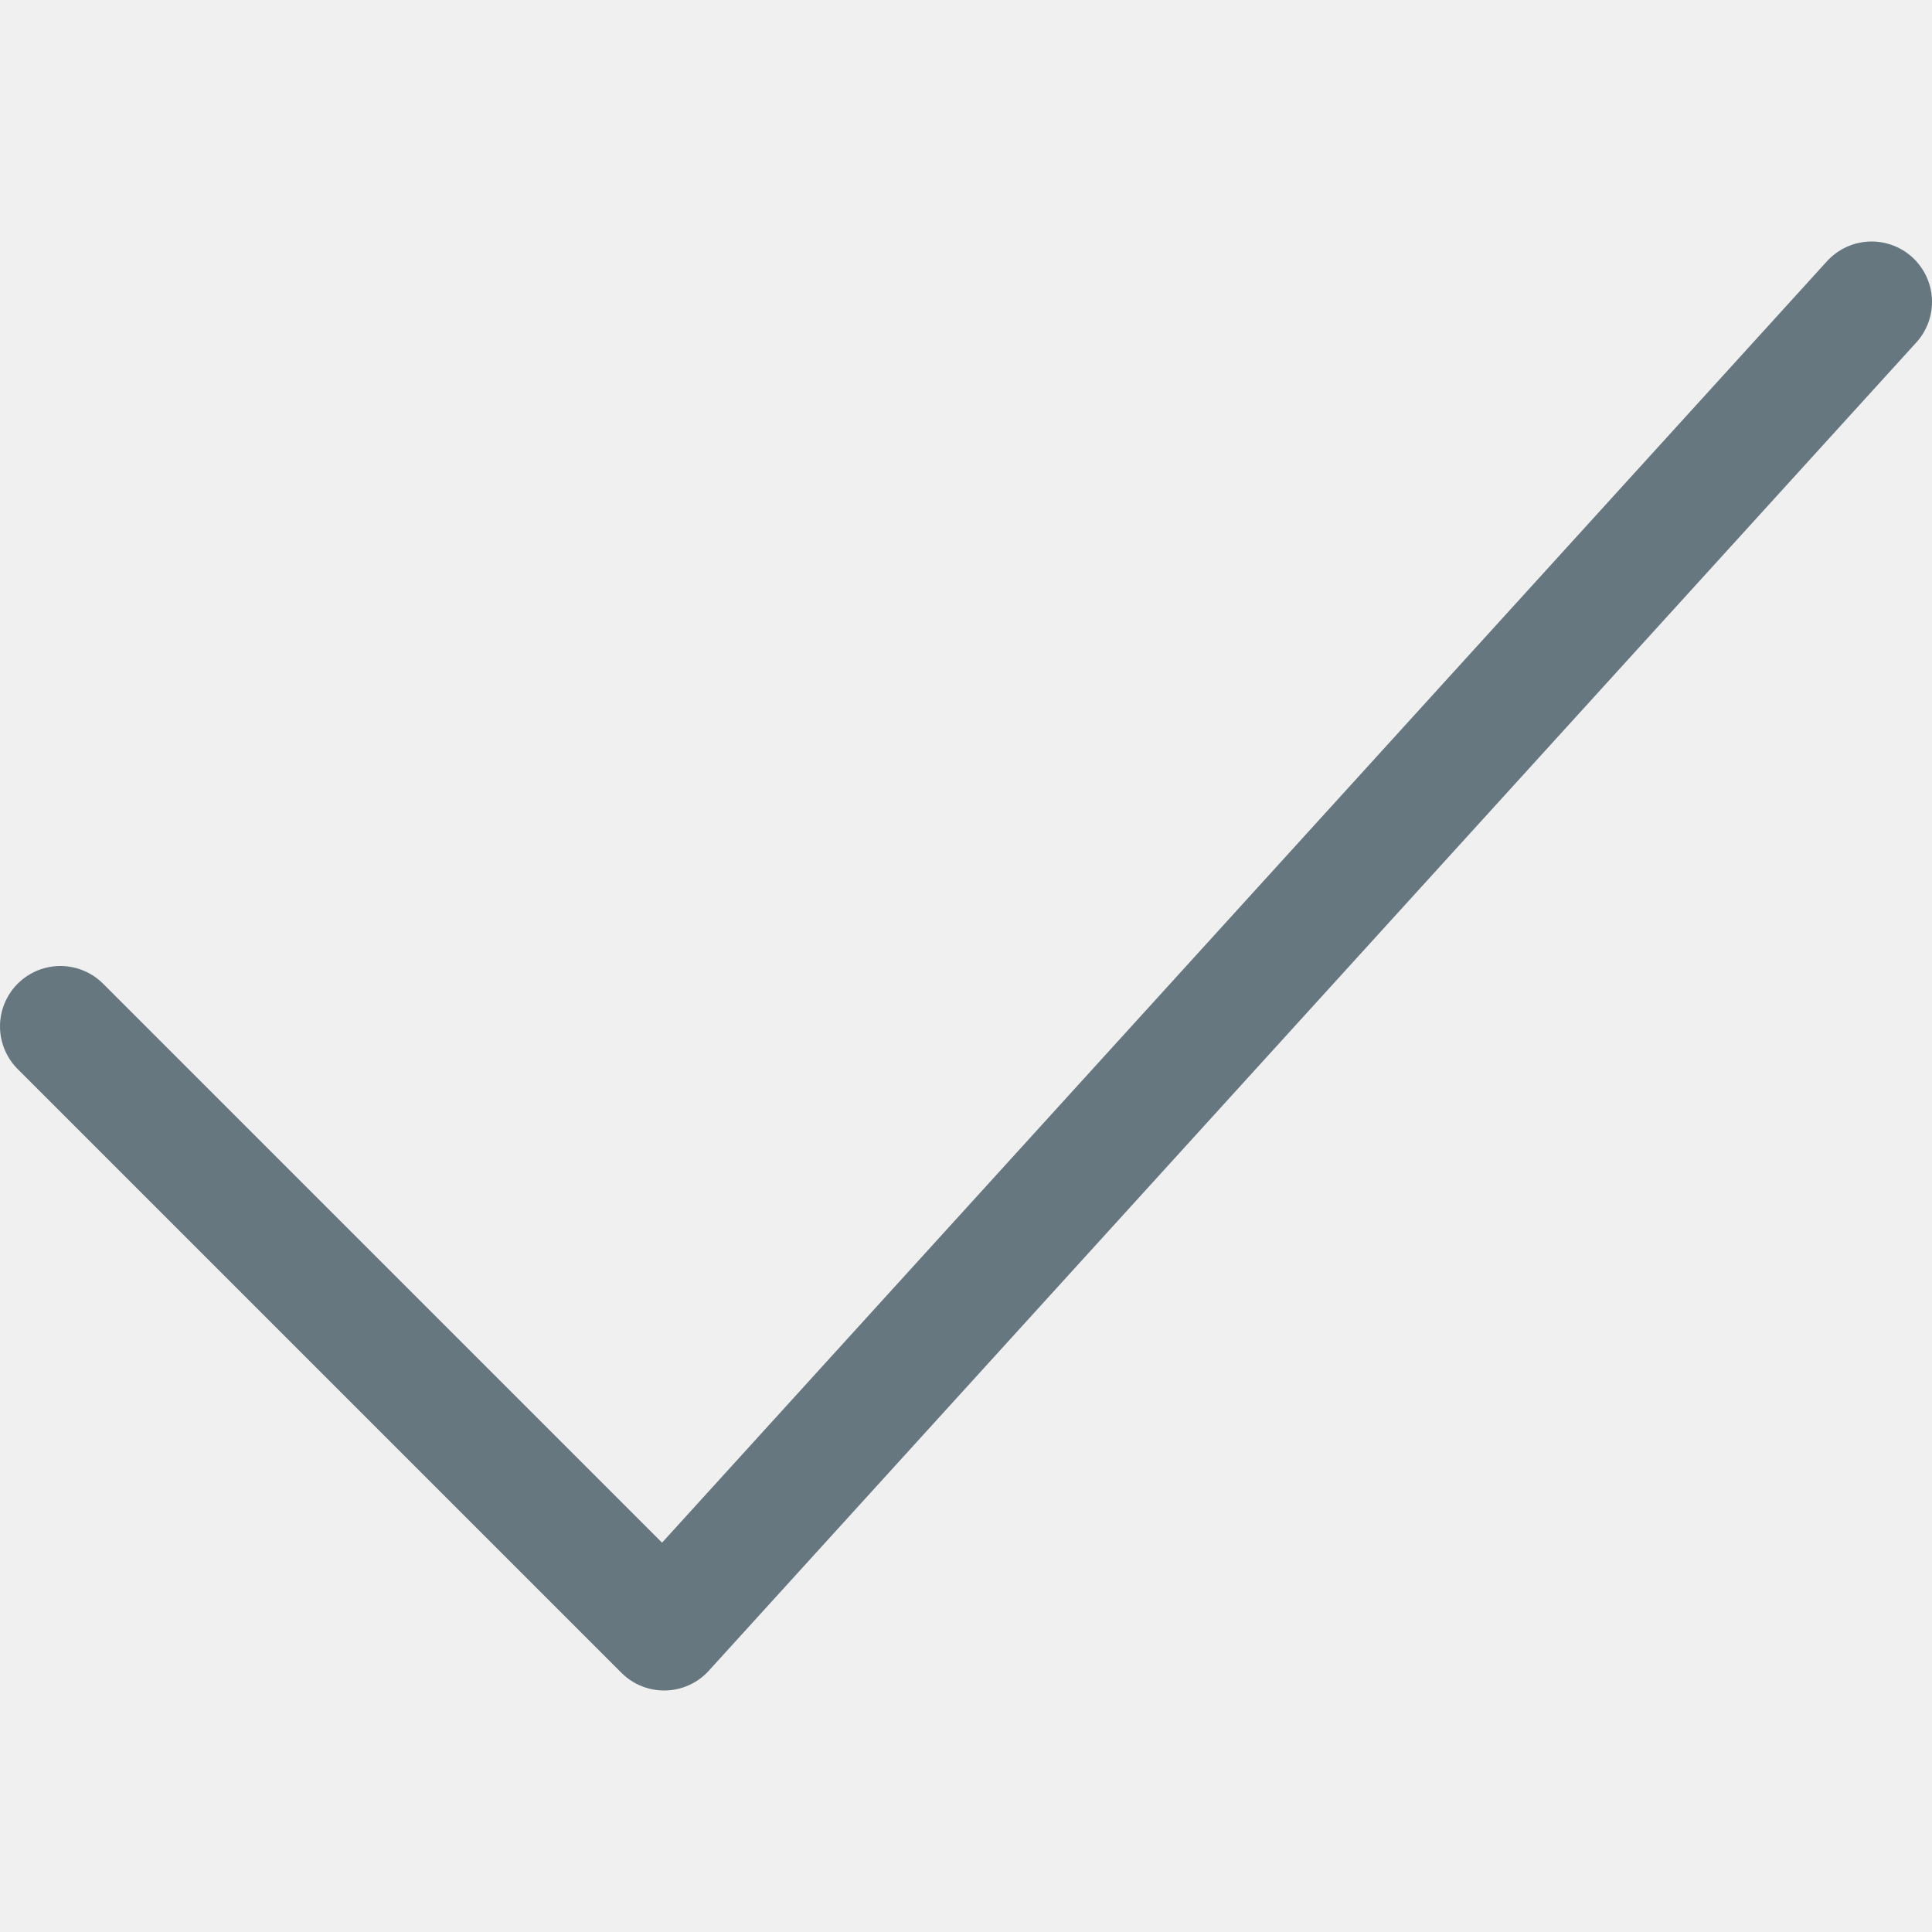
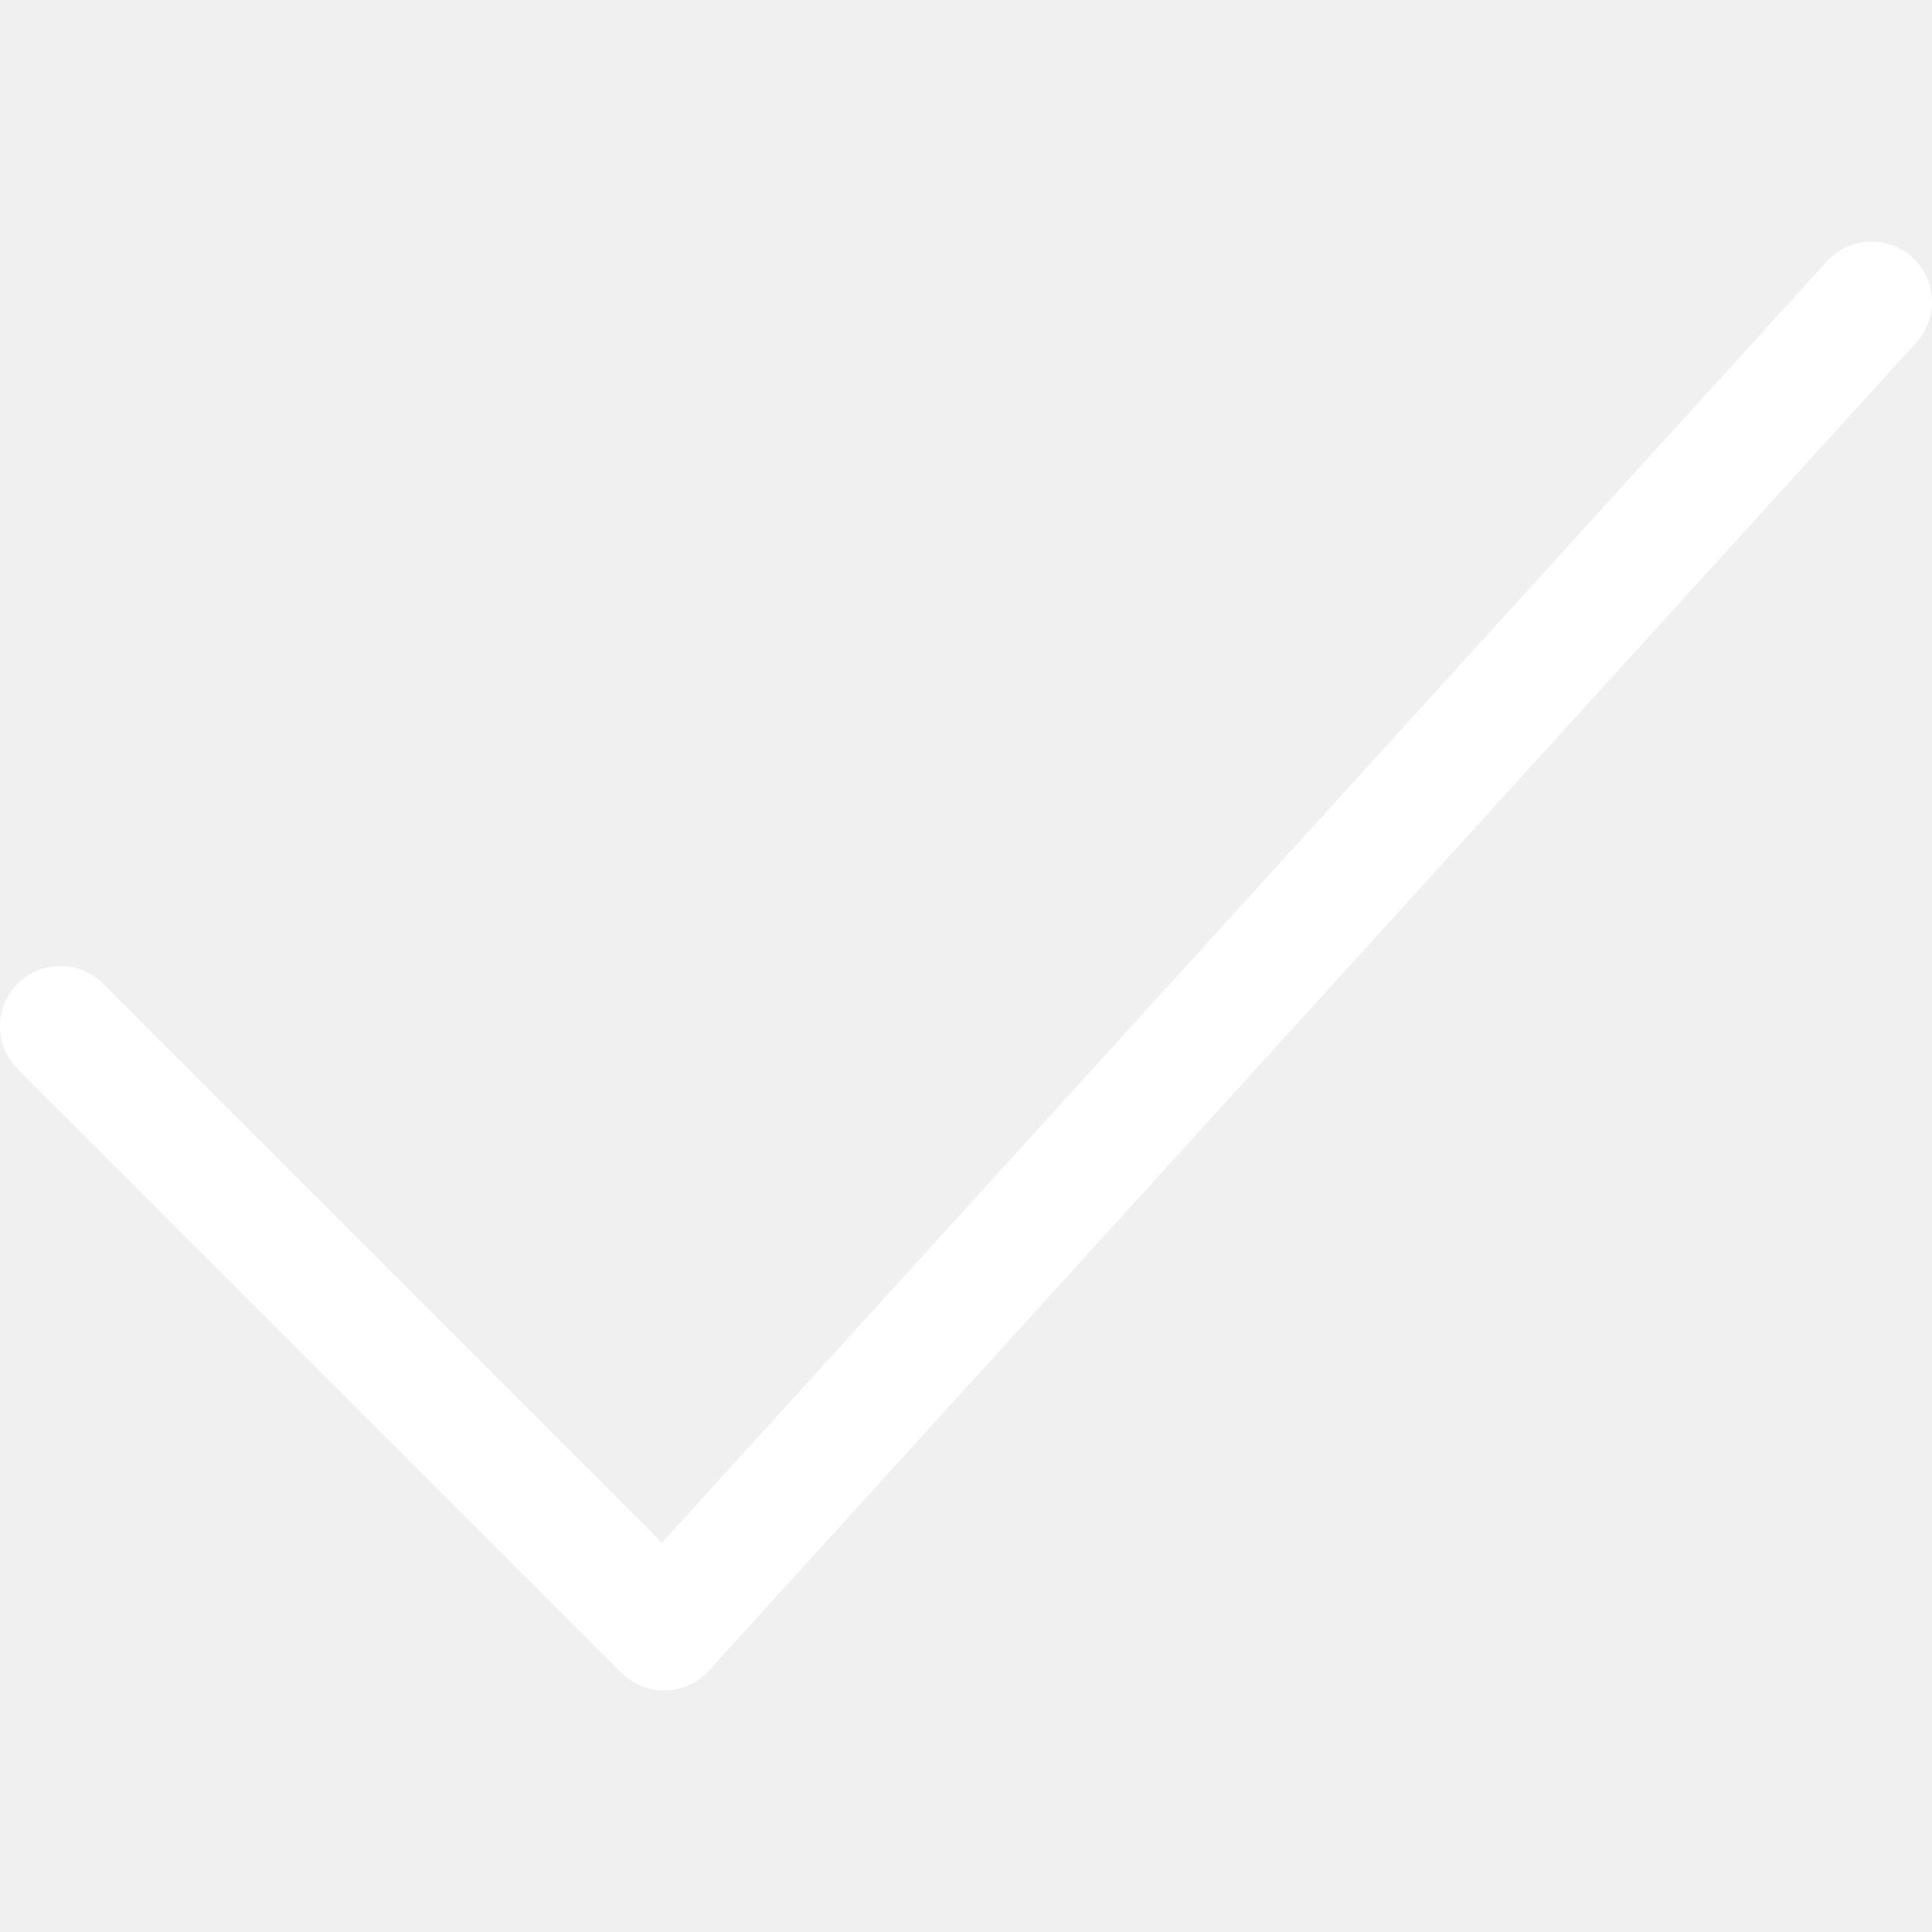
<svg xmlns="http://www.w3.org/2000/svg" width="16px" height="16px" viewBox="0 0 16 16" version="1.1">
  <defs />
  <g id="check" stroke="none" stroke-width="1" fill="none" fill-rule="evenodd" stroke-linecap="round" stroke-linejoin="round">
-     <g id="Page-1" transform="translate(0, 2)" stroke="#667780">
+     <g id="Page-1" transform="translate(0, 2)" stroke="#fff">
      <polyline id="Stroke-2" points="0.5 6.5 5.5 11.5 15.5 0.5" />
    </g>
  </g>
</svg>
